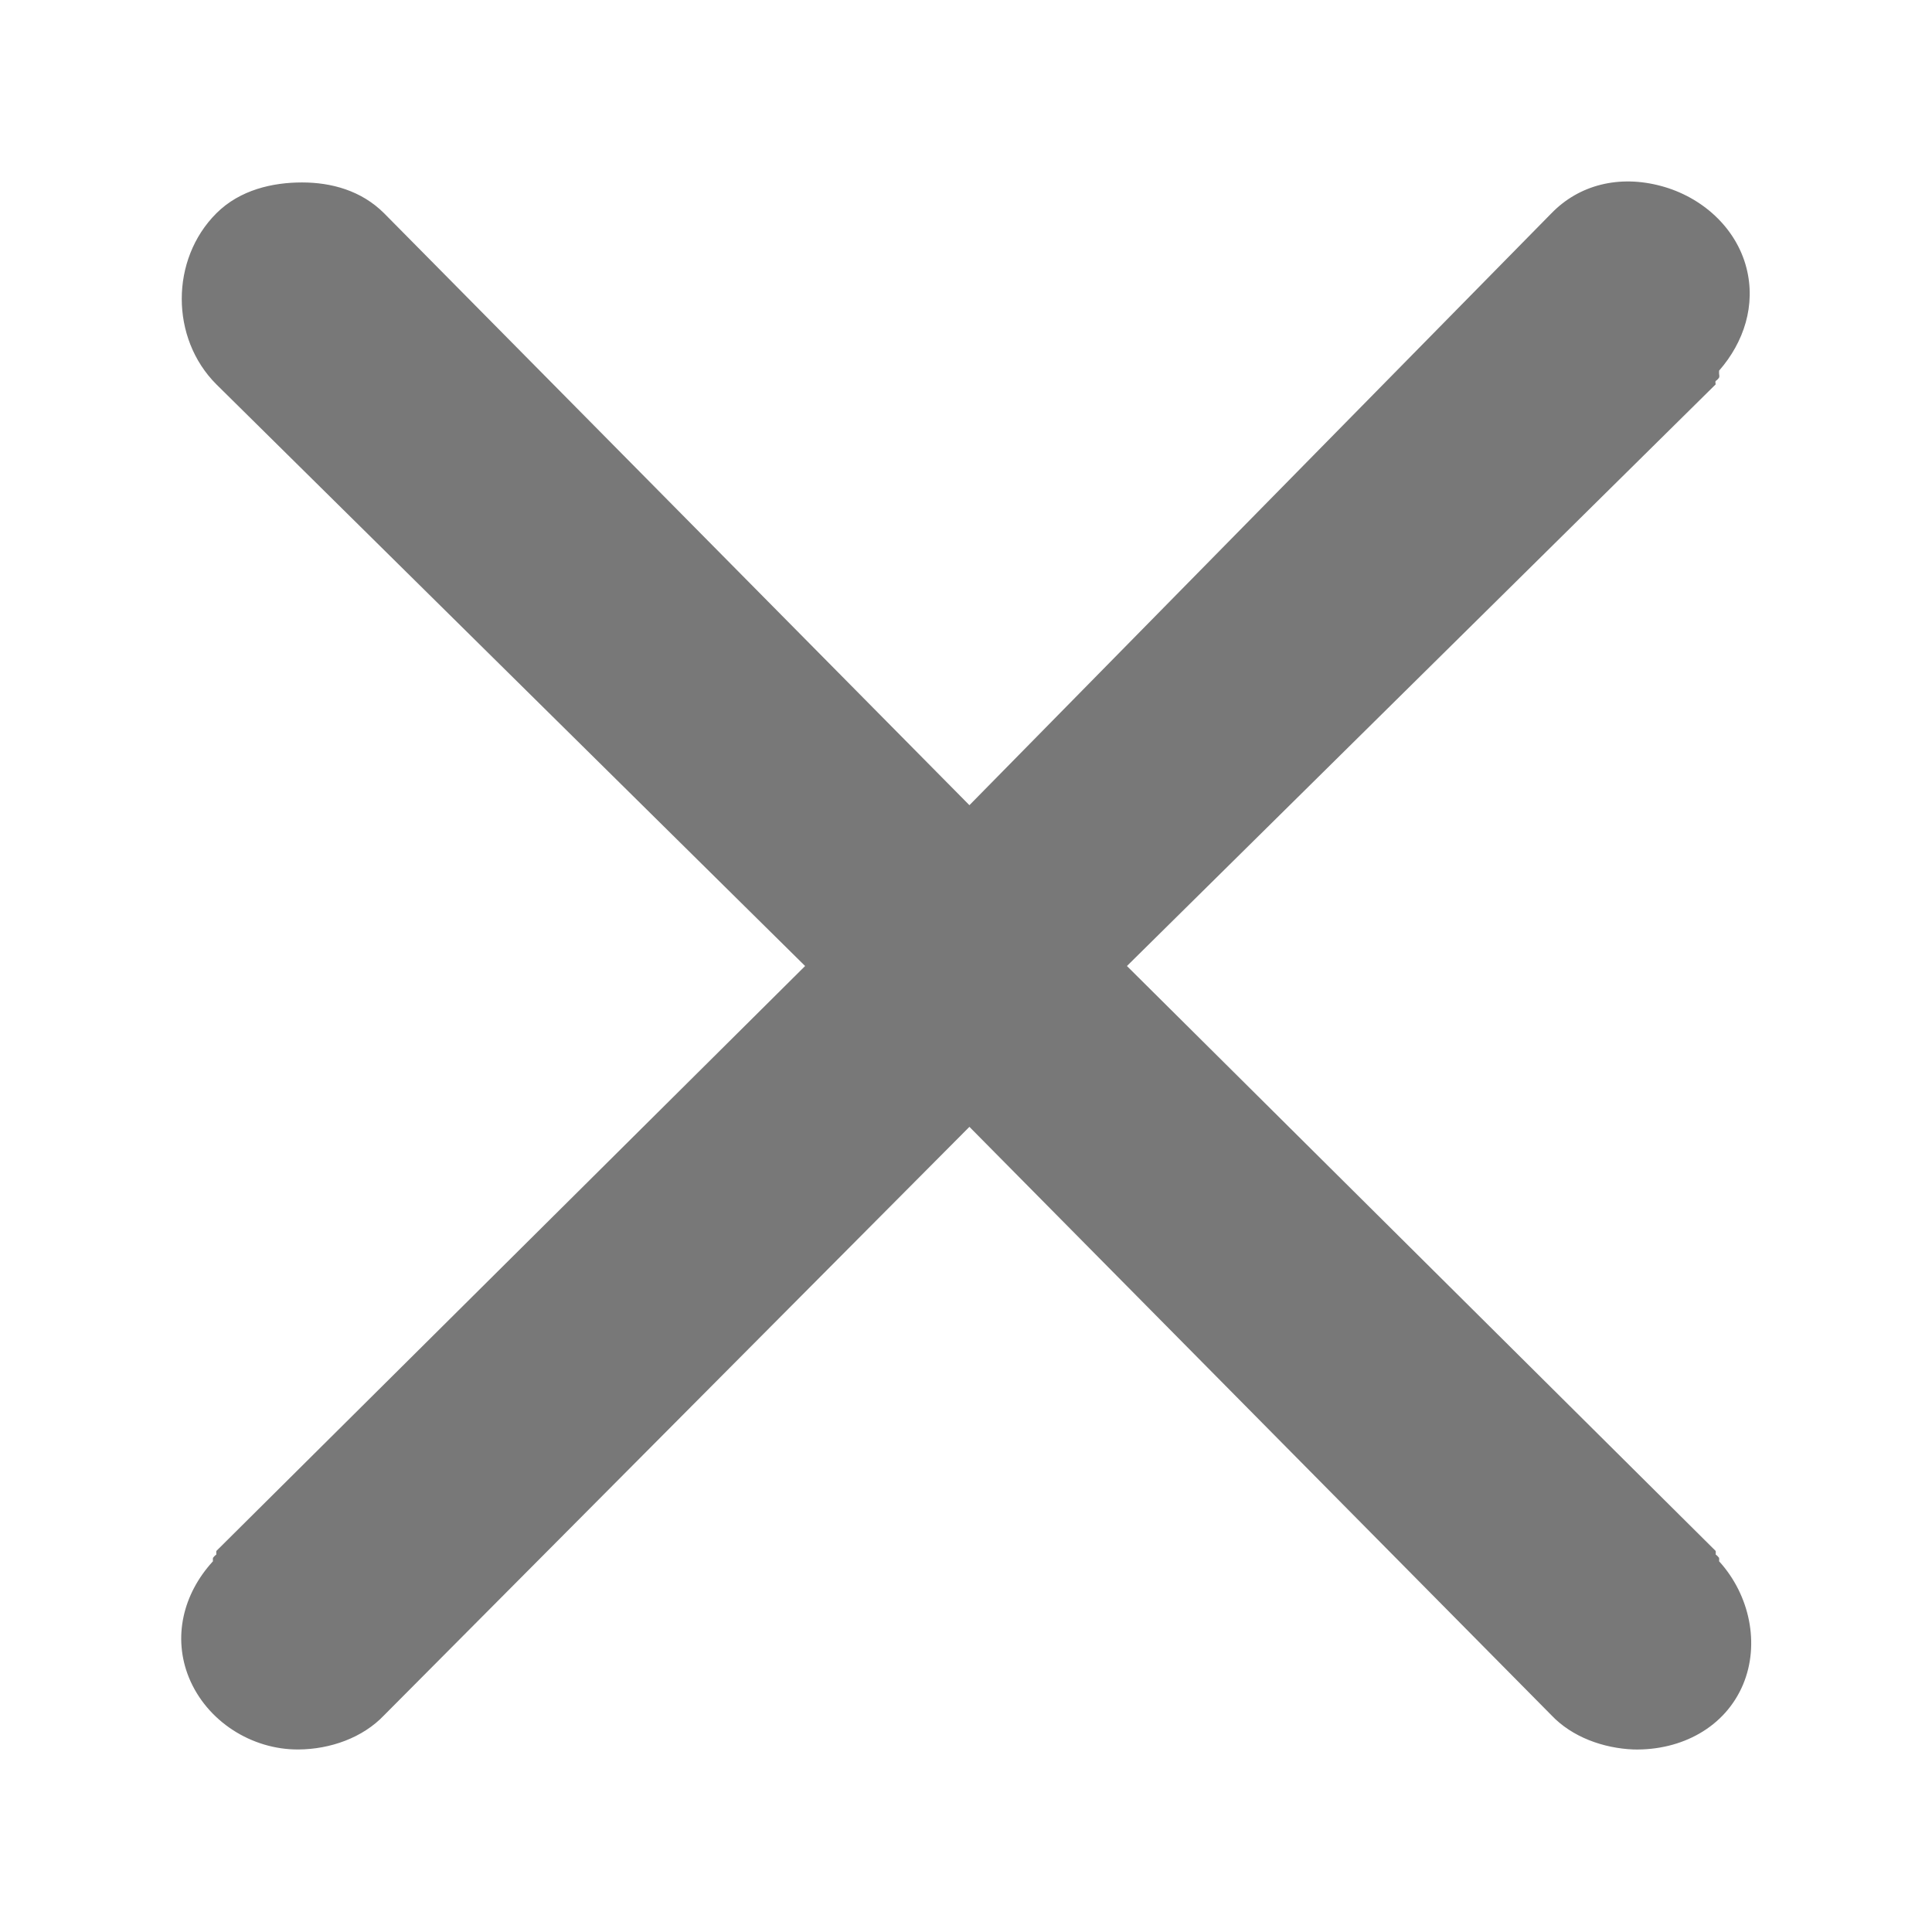
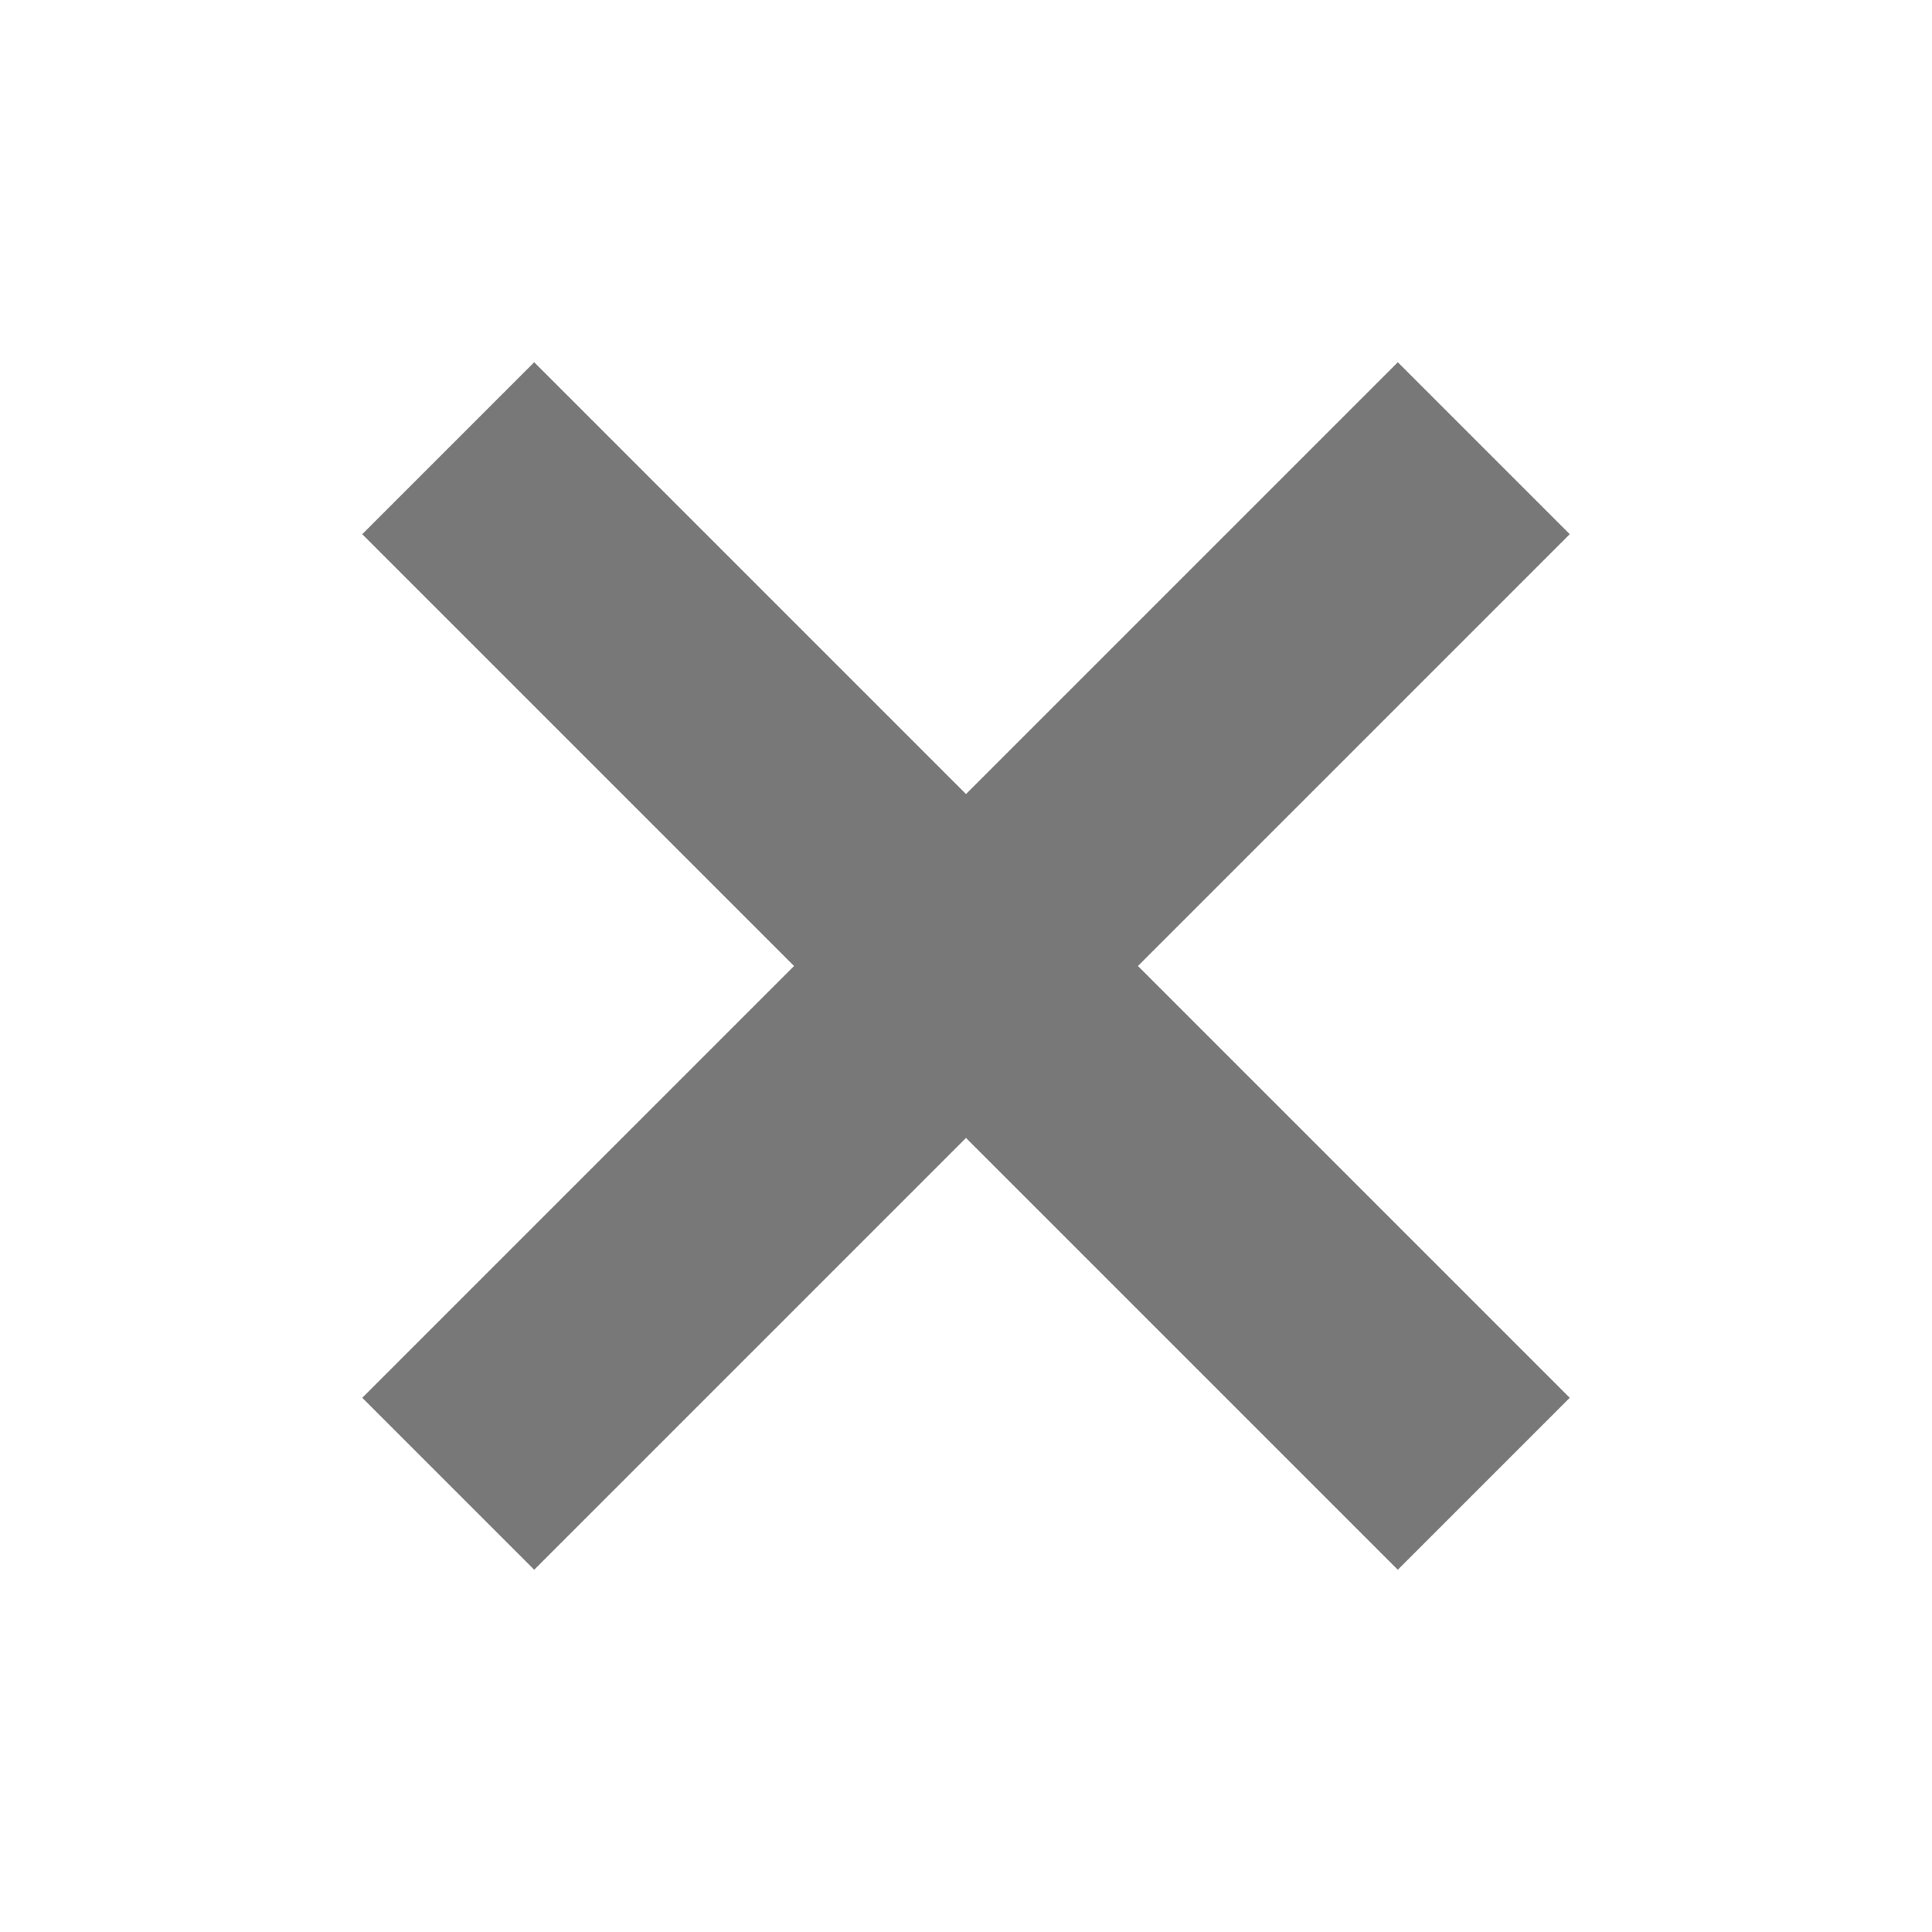
- <svg xmlns="http://www.w3.org/2000/svg" width="14" height="14" id="svg6193" version="1.0">
-   <defs id="defs6195" />
+ <svg xmlns="http://www.w3.org/2000/svg" version="1.0" width="16" height="16" id="svg3170">
+   <defs id="defs3172" />
  <g id="layer1">
-     <path transform="matrix(0.7937577,0,0,0.7933553,-43.00657,-57.03873)" d="M 56.938,73.562 C 56.672,73.562 56.372,73.628 56.156,73.844 C 55.735,74.265 55.735,74.985 56.156,75.406 L 61.531,80.719 L 56.156,86.062 C 56.155,86.073 56.155,86.083 56.156,86.094 C 56.144,86.103 56.134,86.113 56.125,86.125 C 56.124,86.135 56.124,86.146 56.125,86.156 C 55.85,86.456 55.757,86.853 55.906,87.219 C 56.069,87.617 56.478,87.878 56.906,87.875 C 57.195,87.873 57.492,87.769 57.688,87.562 L 63.031,82.188 L 68.344,87.562 C 68.532,87.761 68.817,87.864 69.094,87.875 C 69.533,87.885 69.93,87.672 70.094,87.281 C 70.248,86.913 70.156,86.465 69.875,86.156 C 69.876,86.146 69.876,86.135 69.875,86.125 C 69.866,86.113 69.856,86.103 69.844,86.094 C 69.845,86.083 69.845,86.073 69.844,86.062 L 64.469,80.719 L 69.844,75.406 C 69.844,75.406 69.838,75.384 69.844,75.375 C 69.843,75.376 69.863,75.364 69.875,75.344 C 69.88,75.334 69.875,75.313 69.875,75.312 C 69.875,75.313 69.874,75.29 69.875,75.281 C 70.104,75.019 70.211,74.681 70.125,74.344 C 70.031,73.975 69.719,73.694 69.344,73.594 C 68.963,73.492 68.598,73.582 68.344,73.844 L 63.031,79.25 L 57.688,73.844 C 57.478,73.634 57.203,73.562 56.938,73.562 z" id="path16644" style="fill:#787878;fill-opacity:1;fill-rule:nonzero;stroke:none;stroke-width:0.479px;stroke-linecap:butt;stroke-linejoin:miter;marker:none;stroke-miterlimit:4;stroke-dashoffset:0;stroke-opacity:1;visibility:visible;display:inline;overflow:visible" />
+     <path d="M 4.424,3 L 3,4.424 L 6.576,8 L 3,11.576 L 4.424,13 L 8,9.424 L 11.576,13 L 13,11.576 L 9.424,8 L 13,4.424 L 11.576,3 L 8,6.576 L 4.424,3 z" id="rect3165" style="opacity:1;fill:#787878;fill-opacity:1;fill-rule:nonzero;stroke:none;stroke-width:1;stroke-linecap:butt;stroke-linejoin:miter;marker:none;marker-start:none;marker-mid:none;marker-end:none;stroke-miterlimit:4;stroke-dasharray:none;stroke-dashoffset:0;stroke-opacity:1;visibility:visible;display:inline;overflow:visible;enable-background:accumulate" />
  </g>
</svg>
